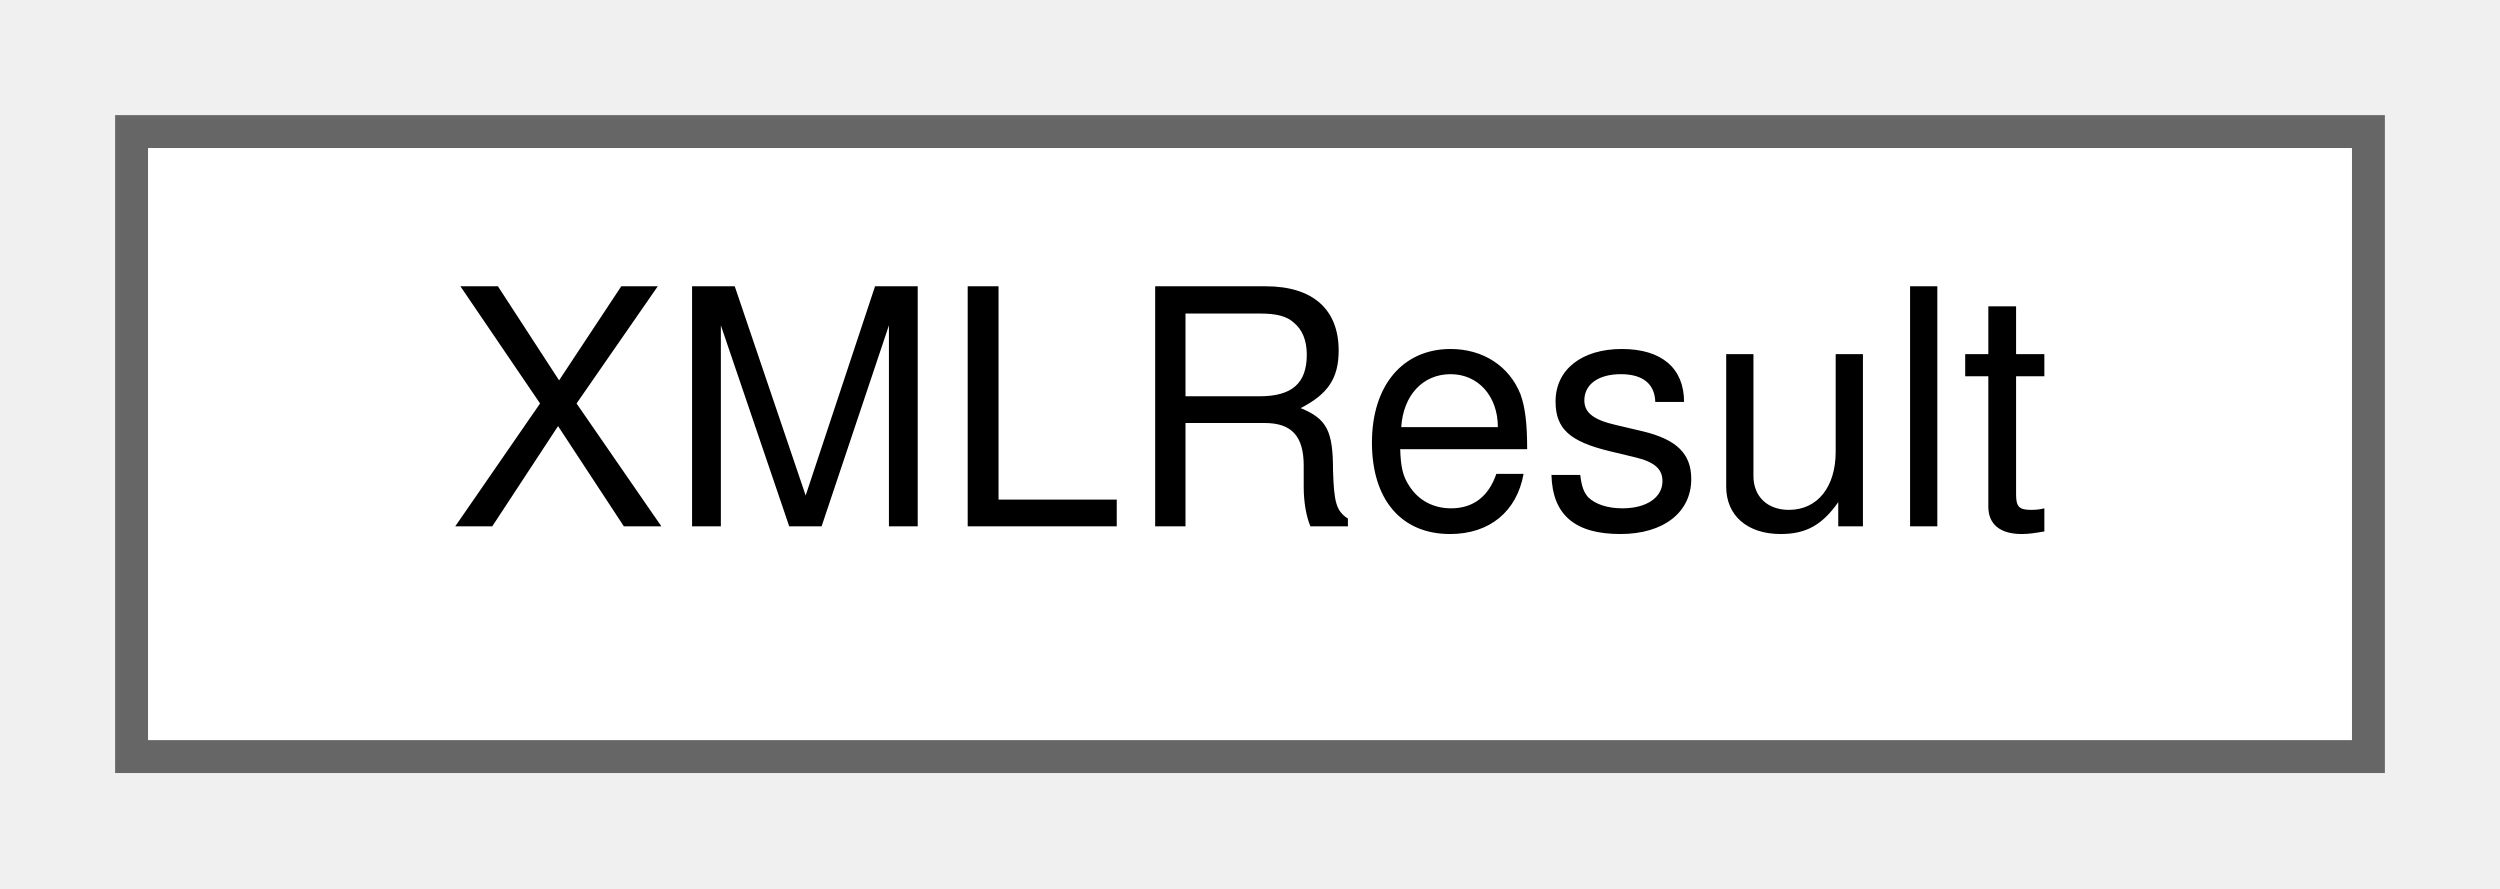
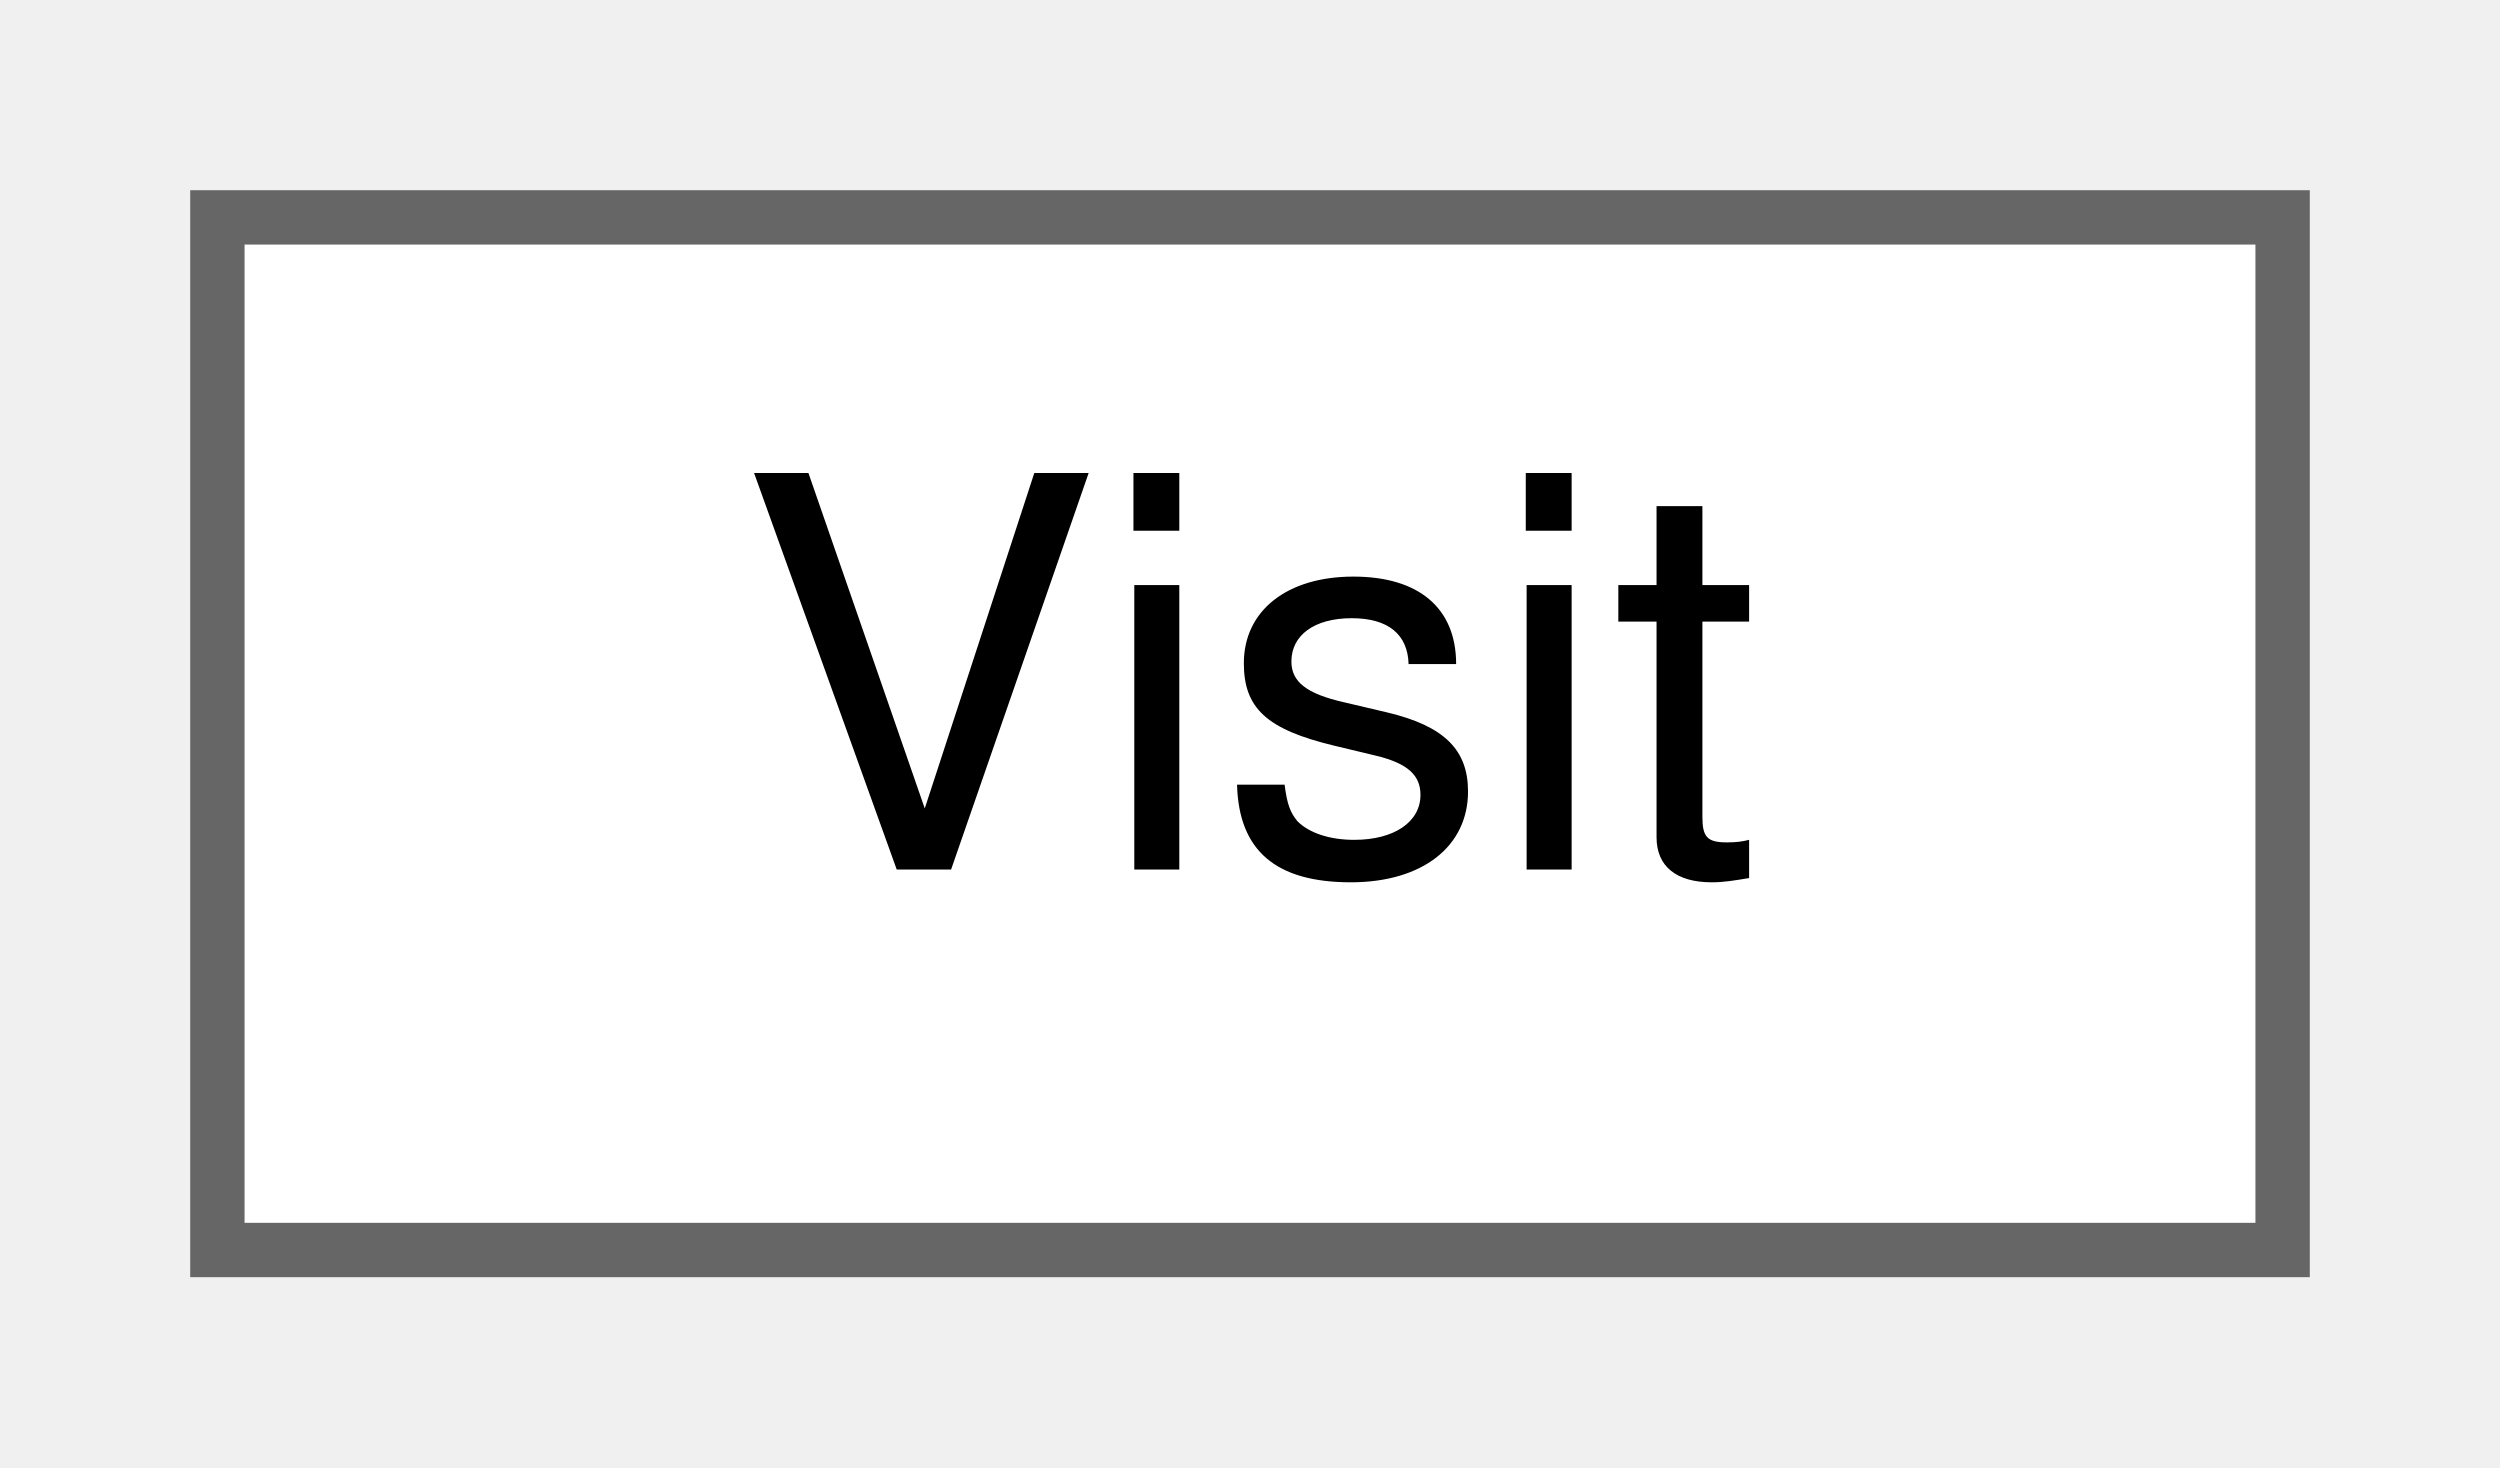
- <svg xmlns="http://www.w3.org/2000/svg" xmlns:xlink="http://www.w3.org/1999/xlink" width="76pt" height="27pt" viewBox="0.00 0.00 76.00 27.00">
+ <svg xmlns="http://www.w3.org/2000/svg" xmlns:xlink="http://www.w3.org/1999/xlink" width="46pt" height="27pt" viewBox="0.00 0.00 46.00 27.00">
  <g id="graph0" class="graph" transform="scale(1 1) rotate(0) translate(4 23)">
    <g id="Node000000" class="node">
      <g id="a_Node000000">
-         <a xlink:href="classfr_1_1inria_1_1corese_1_1core_1_1compiler_1_1result_1_1XMLResult.html" target="_top" xlink:title="SPARQL XML Results Format Parser into Mappings.">
-           <polygon fill="white" stroke="#666666" points="68,-19 0,-19 0,0 68,0 68,-19" />
-           <text text-anchor="middle" x="34" y="-7" font-family="Helvetica,sans-Serif" font-size="10.00">XMLResult</text>
+         <a xlink:href="classfr_1_1inria_1_1corese_1_1core_1_1kgram_1_1path_1_1Visit.html" target="_top" xlink:title="Record intermediate nodes that are visited by a loop path expression such as exp+ exp* exp{n,...">
+           <polygon fill="white" stroke="#666666" points="38,-19 0,-19 0,0 38,0 38,-19" />
+           <text text-anchor="middle" x="19" y="-7" font-family="Helvetica,sans-Serif" font-size="10.00">Visit</text>
        </a>
      </g>
    </g>
  </g>
</svg>
